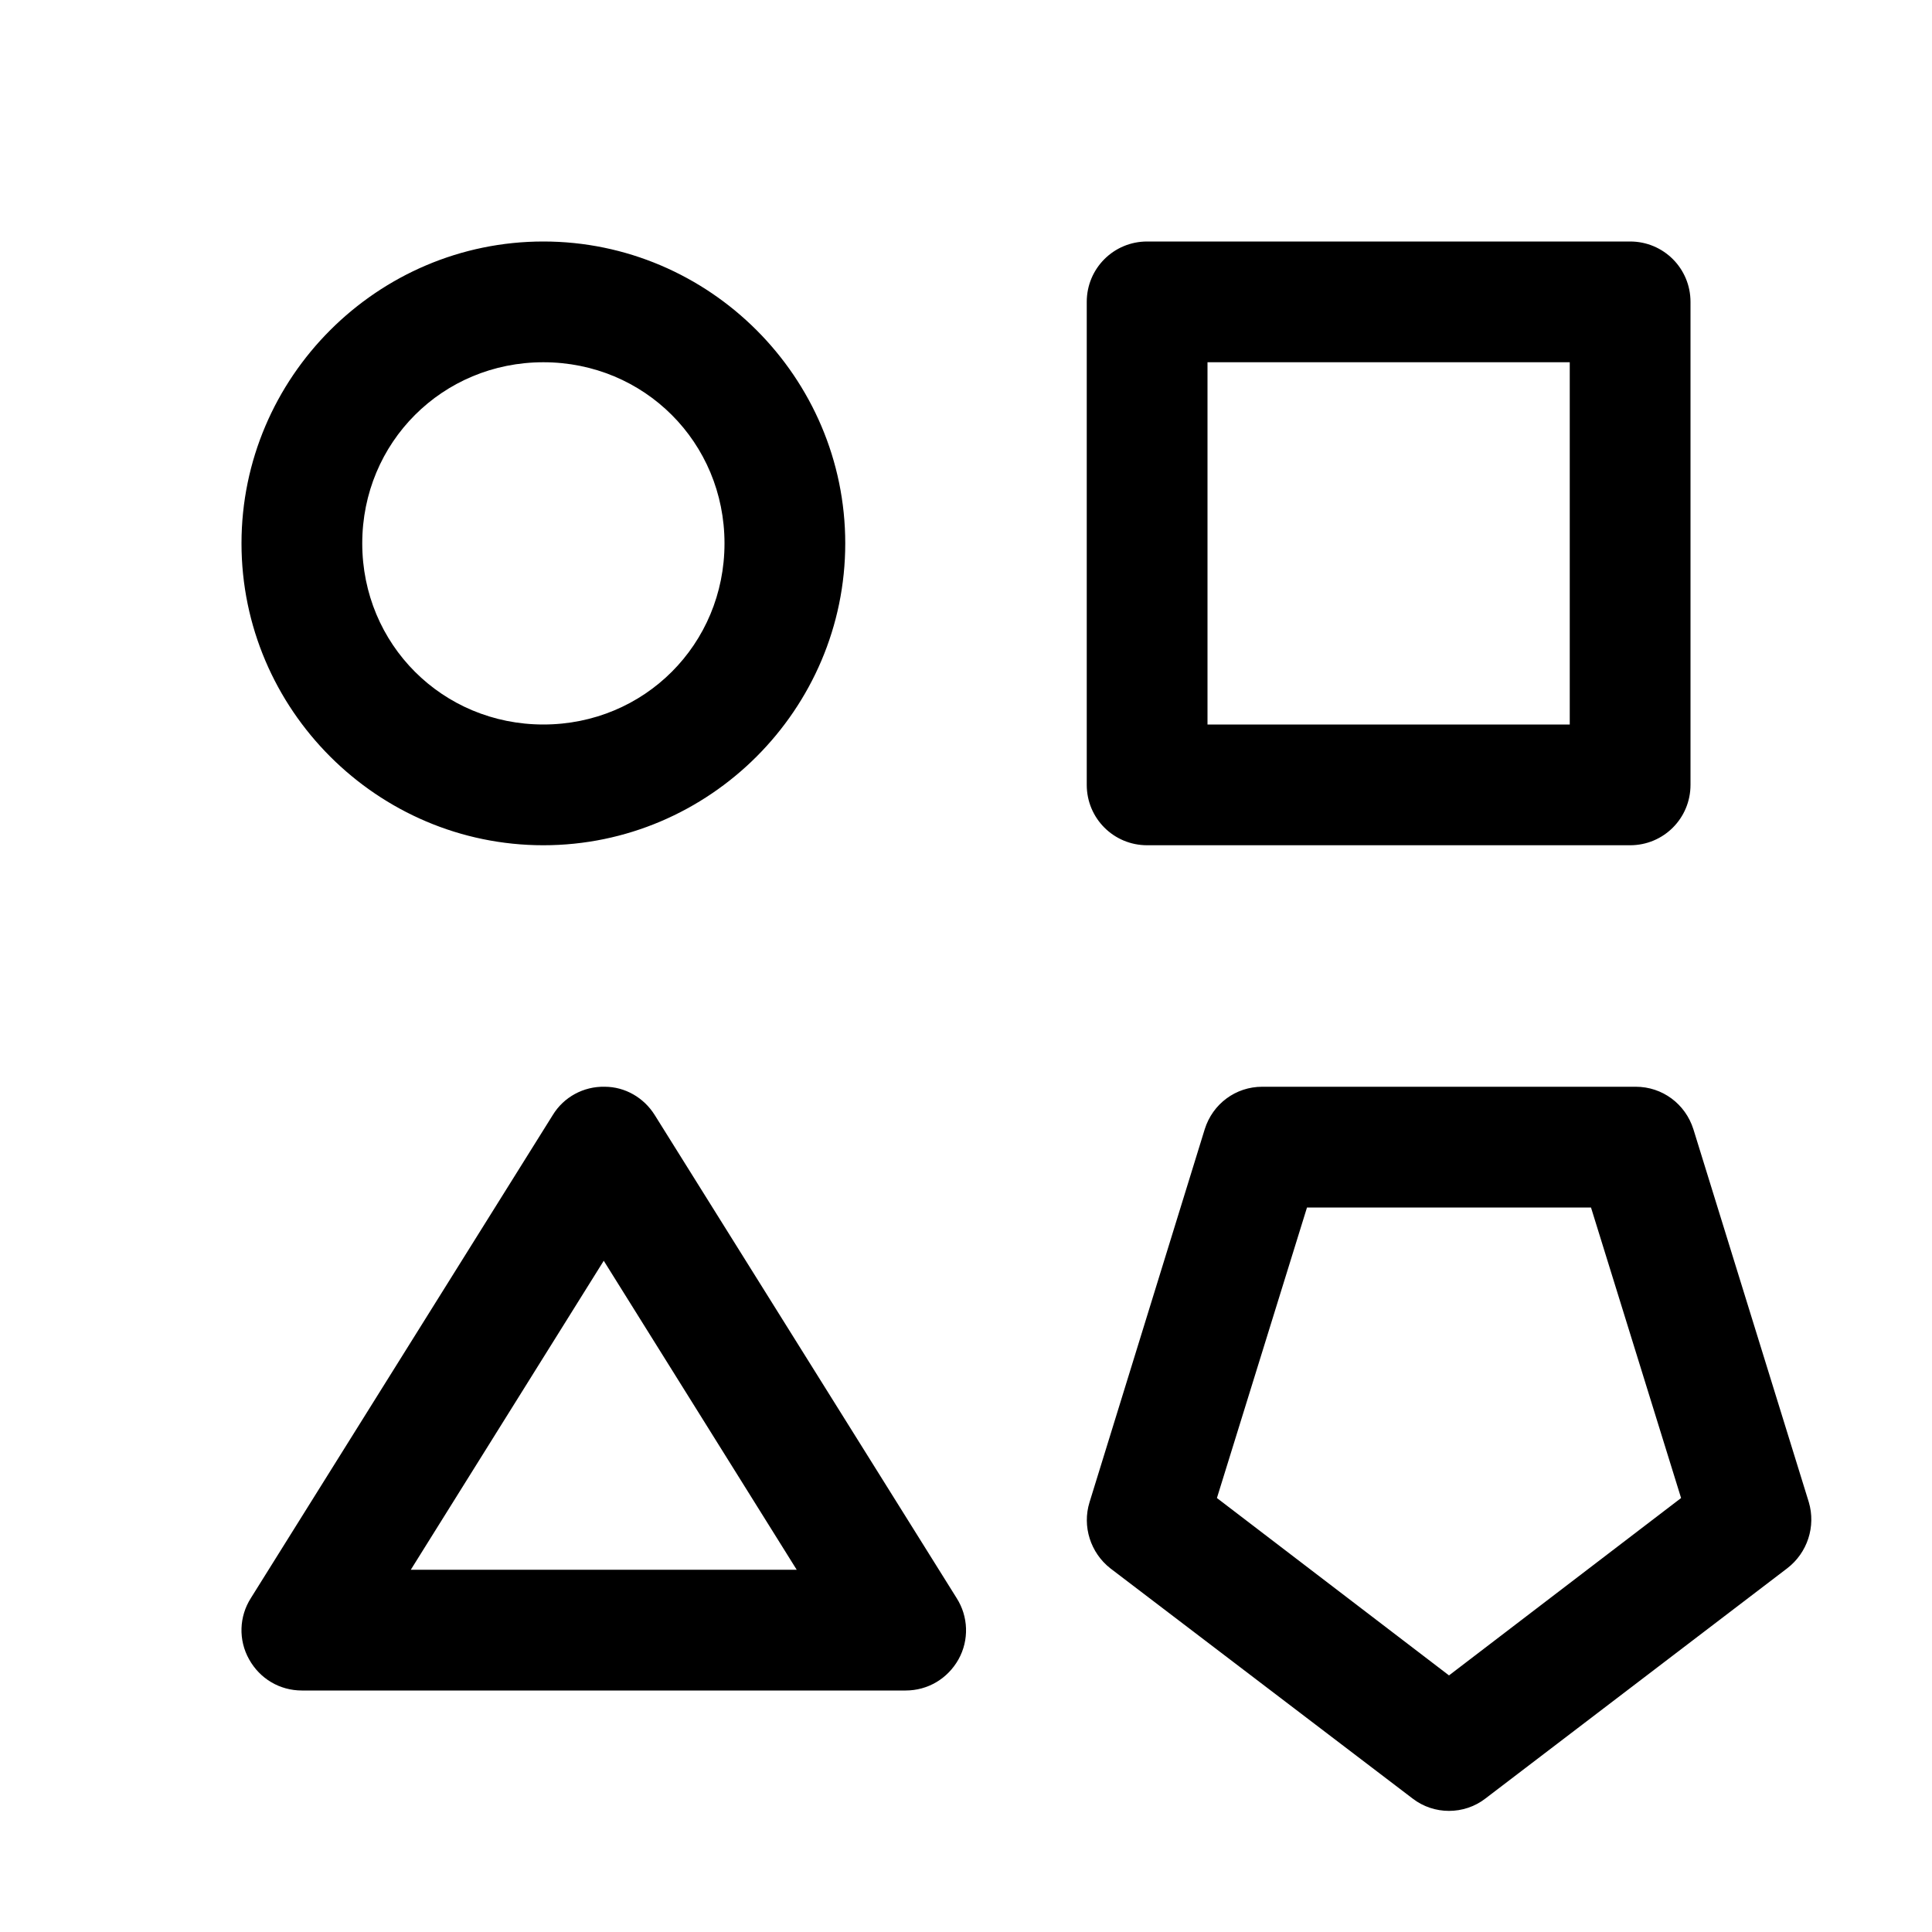
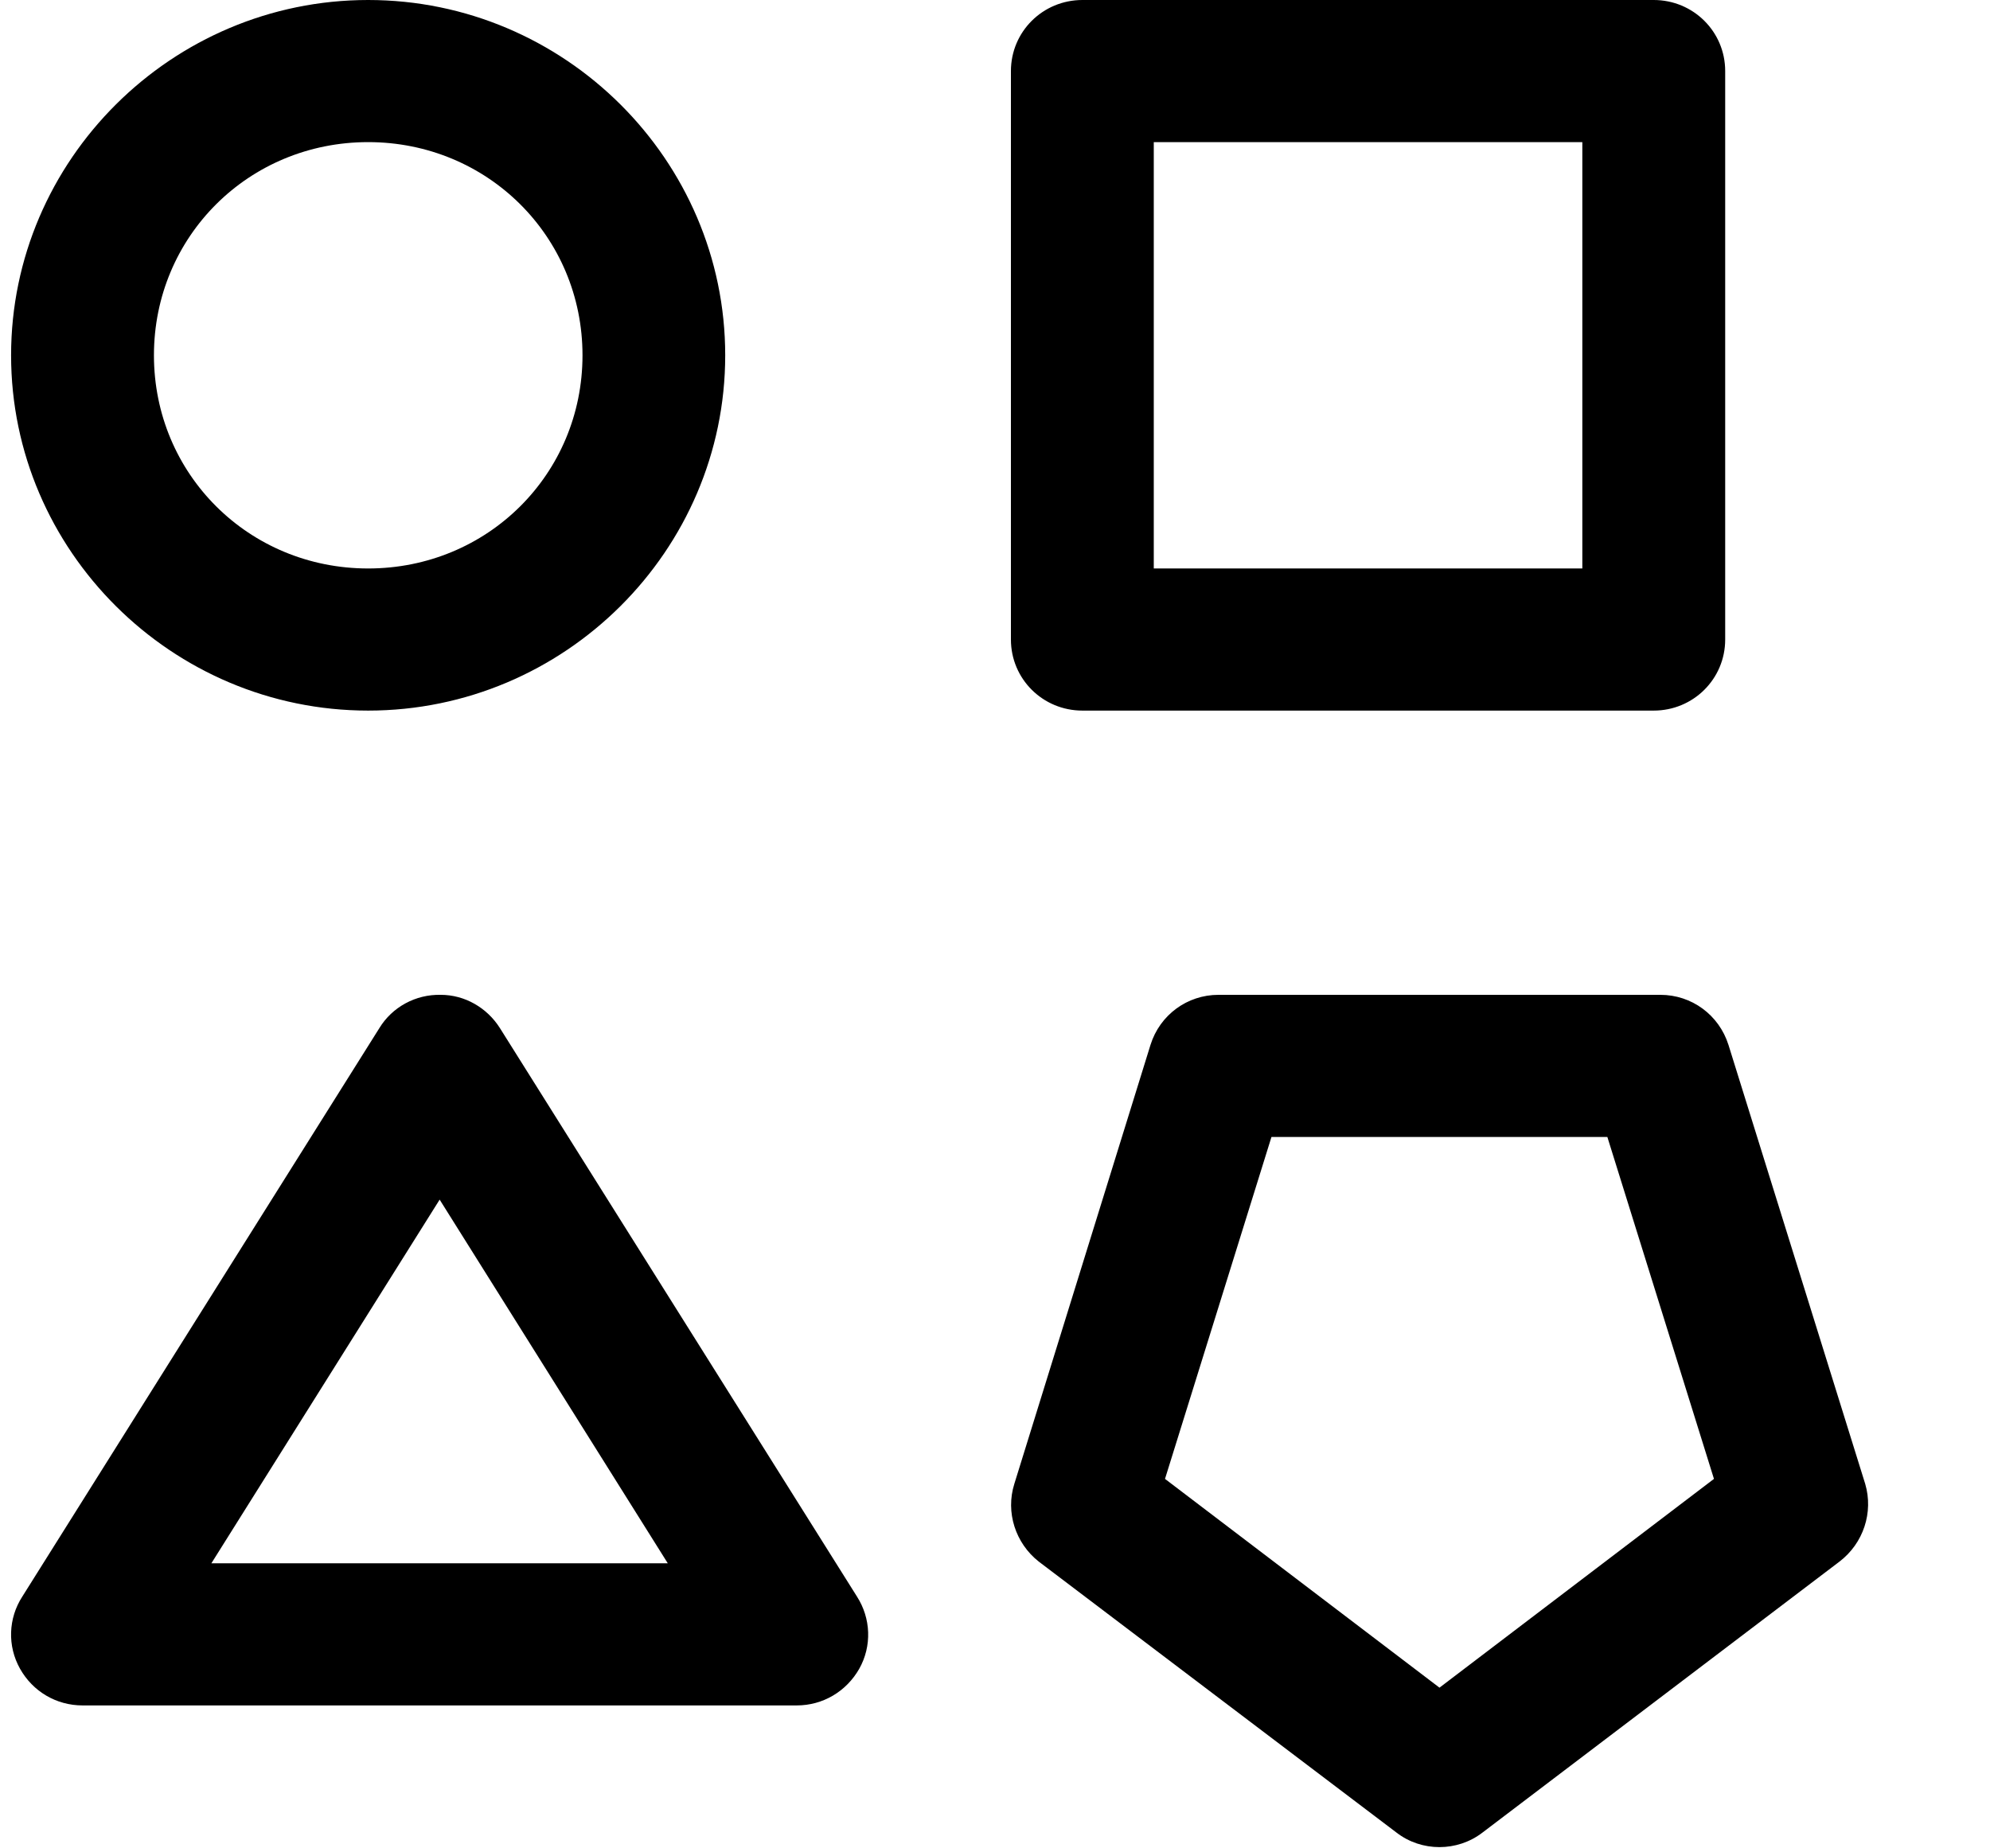
- <svg xmlns="http://www.w3.org/2000/svg" width="16" height="16" viewBox="0 0 16 16" fill="none">
-   <path d="M4.5 2C3.125 2 2 3.125 2 4.5C2 5.875 3.125 7 4.5 7C5.875 7 7 5.875 7 4.5C7 3.125 5.875 2 4.5 2ZM9.5 2C9.223 2 9 2.223 9 2.5V6.5C9 6.777 9.223 7 9.5 7H13.5C13.777 7 14 6.777 14 6.5V2.5C14 2.223 13.777 2 13.5 2H9.5ZM4.5 3C5.336 3 6 3.664 6 4.5C6 5.336 5.336 6 4.5 6C3.664 6 3 5.336 3 4.5C3 3.664 3.664 3 4.5 3ZM10 3H13V6H10V3ZM5.008 9C4.832 8.996 4.668 9.086 4.578 9.234L2.078 13.234C1.98 13.387 1.973 13.582 2.063 13.742C2.152 13.902 2.316 14 2.5 14H7.5C7.684 14 7.848 13.902 7.938 13.742C8.027 13.582 8.02 13.387 7.922 13.234L5.422 9.234C5.332 9.09 5.176 9 5.008 9ZM10.453 9C10.234 9 10.043 9.141 9.977 9.352L9.023 12.441C8.961 12.641 9.031 12.859 9.195 12.988L11.699 14.895C11.875 15.031 12.125 15.031 12.301 14.895L14.801 12.988C14.969 12.859 15.039 12.641 14.98 12.441L14.024 9.352C13.957 9.141 13.766 9 13.547 9H10.453ZM10.824 10H13.176L13.922 12.406L12 13.875L10.078 12.406L10.824 10ZM5 10.441L6.598 13H3.402L5 10.441Z" fill="black" />
+ <svg xmlns="http://www.w3.org/2000/svg" width="14" height="13" viewBox="0 0 14 13" fill="none">
+   <path d="M2.59 0C1.209 0 0.078 1.125 0.078 2.5C0.078 3.875 1.209 5 2.59 5C3.972 5 5.102 3.875 5.102 2.5C5.102 1.125 3.972 0 2.59 0ZM7.615 0C7.336 0 7.112 0.223 7.112 0.5V4.5C7.112 4.777 7.336 5 7.615 5H11.634C11.913 5 12.137 4.777 12.137 4.5V0.5C12.137 0.223 11.913 0 11.634 0H7.615ZM2.59 1C3.43 1 4.098 1.664 4.098 2.5C4.098 3.336 3.43 4 2.59 4C1.75 4 1.083 3.336 1.083 2.5C1.083 1.664 1.75 1 2.59 1ZM8.117 1H11.132V4H8.117V1ZM3.101 7C2.924 6.996 2.759 7.086 2.669 7.234L0.157 11.234C0.058 11.387 0.051 11.582 0.141 11.742C0.231 11.902 0.396 12 0.581 12H5.605C5.789 12 5.954 11.902 6.045 11.742C6.135 11.582 6.127 11.387 6.029 11.234L3.517 7.234C3.426 7.09 3.269 7 3.101 7ZM8.572 7C8.353 7 8.16 7.141 8.094 7.352L7.136 10.441C7.073 10.641 7.144 10.859 7.308 10.988L9.825 12.895C10.001 13.031 10.252 13.031 10.429 12.895L12.941 10.988C13.11 10.859 13.181 10.641 13.122 10.441L12.16 7.352C12.093 7.141 11.901 7 11.681 7H8.572ZM8.945 8H11.308L12.058 10.406L10.127 11.875L8.196 10.406L8.945 8ZM3.093 8.441L4.698 11H1.487L3.093 8.441Z" fill="black" />
</svg>
